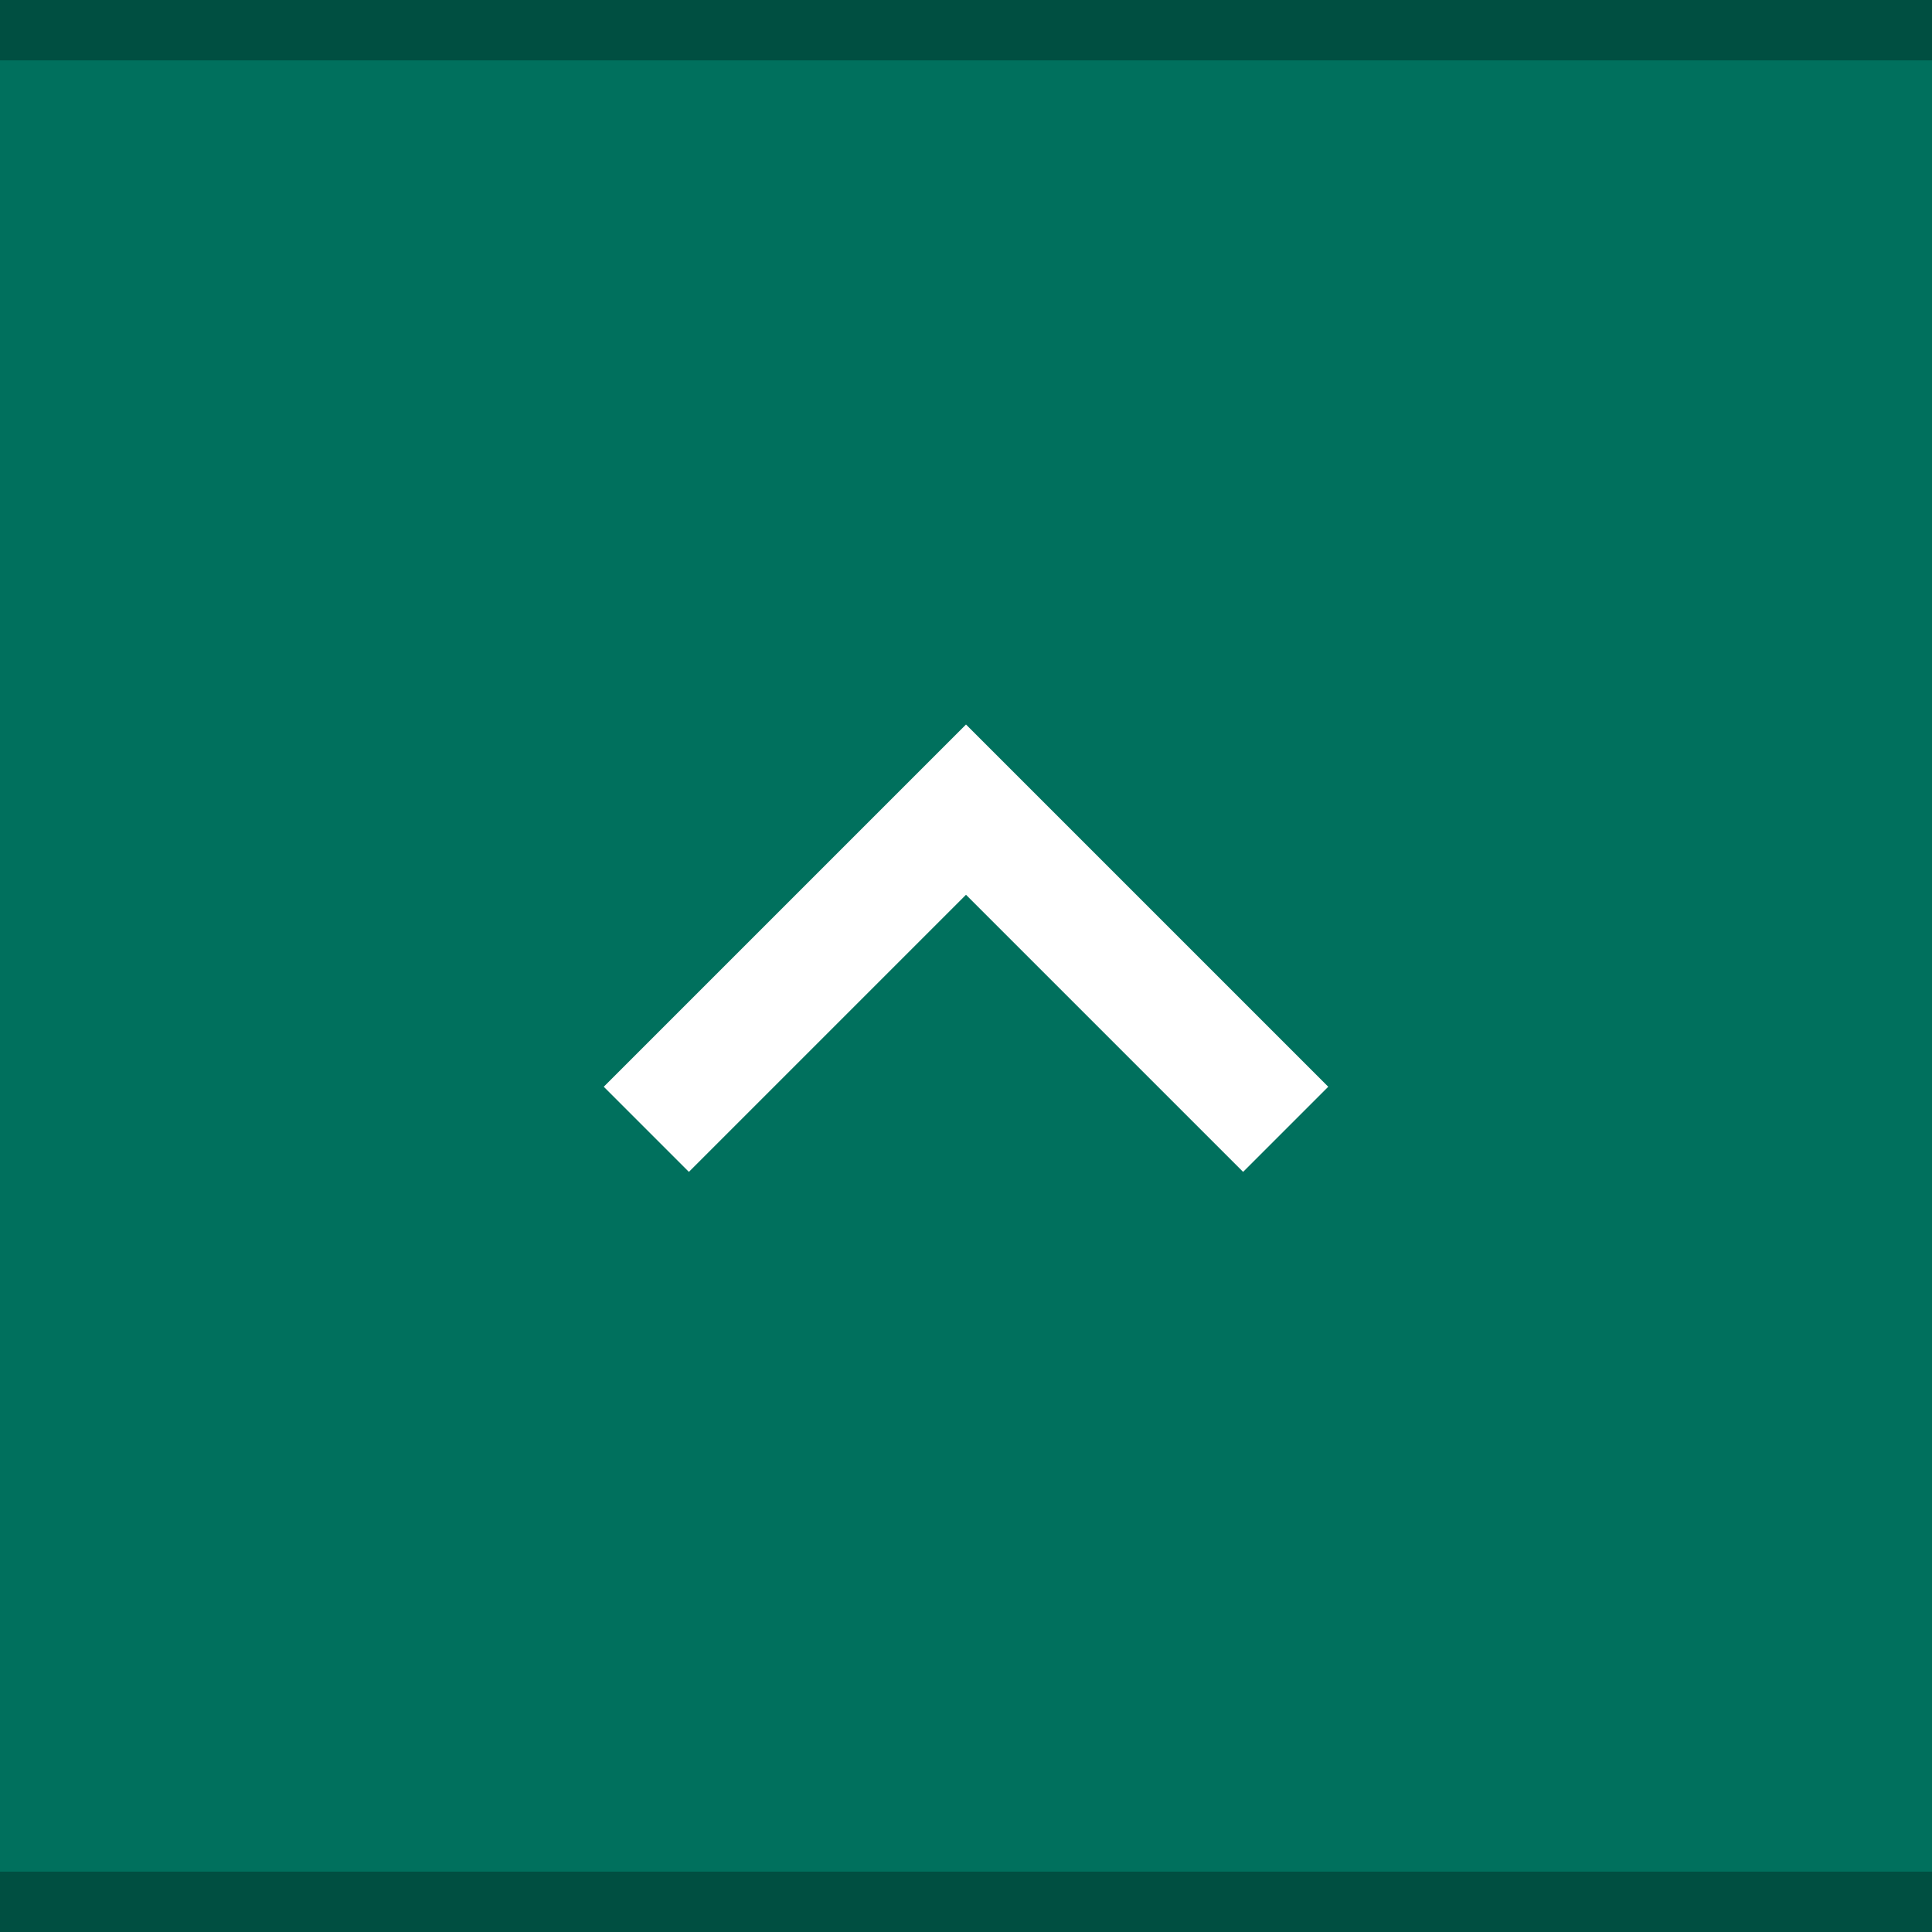
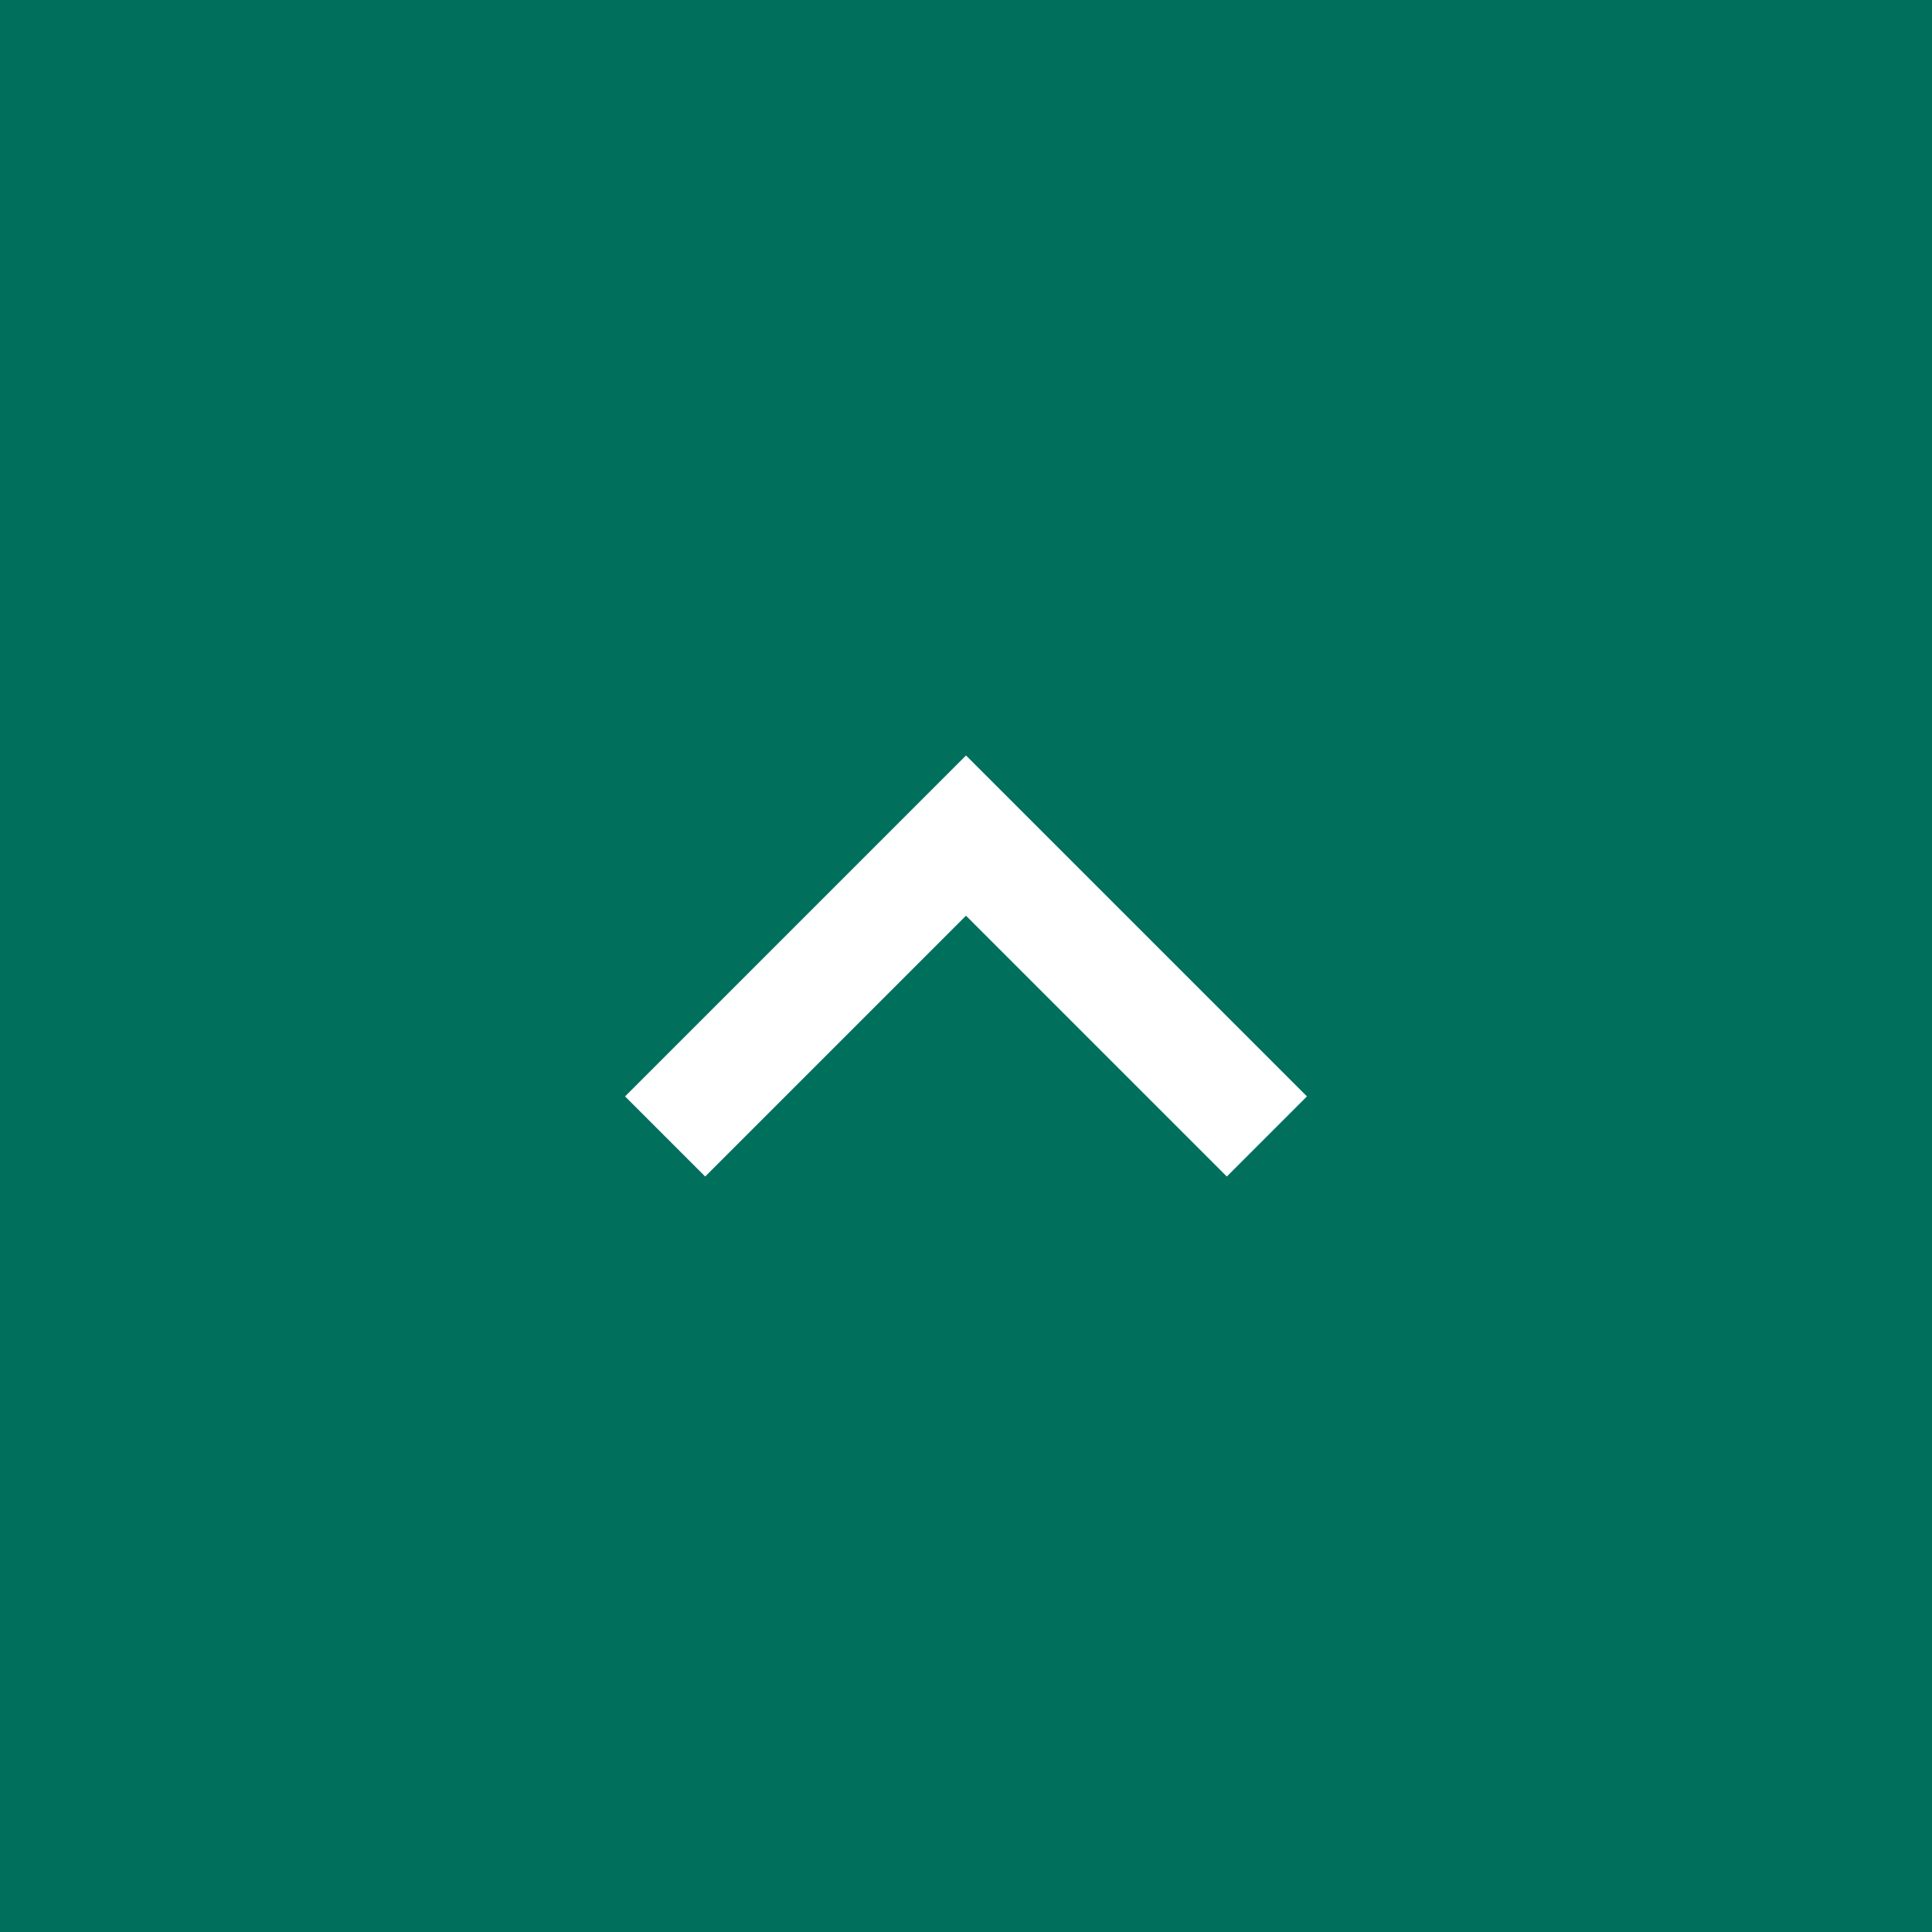
- <svg xmlns="http://www.w3.org/2000/svg" width="32" height="32" viewBox="0 0 32 32" version="1.1" id="svg66">
-   <defs id="defs70" />
-   <rect width="32" height="32" fill="#D6D6D6" id="rect56" style="fill:#00705d;fill-opacity:1" />
-   <path d="M 10,18 11.41,19.41 16,14.82 20.59,19.41 22,18 16,12 Z" id="path62" style="fill:#ffffff;fill-opacity:1" />
-   <rect width="32" height="1" fill="#FFFFFF" fill-opacity="0.4" id="rect166" style="opacity:0.3;fill:#000000;fill-opacity:1" x="0" y="0" />
-   <rect width="32" height="1" fill="#FFFFFF" fill-opacity="0.4" id="rect166-3" style="opacity:0.3;fill:#000000;fill-opacity:1" x="0" y="31" />
+ <svg xmlns="http://www.w3.org/2000/svg" id="svg12" version="1.1" viewBox="0 0 34 34" height="34" width="34">
+   <defs id="defs16" />
+   <rect style="fill:#00705d;fill-opacity:1;stroke-width:1.125" id="rect2" fill="#E0E0E0" height="36" width="36" x="-1" y="-1" />
+   <path d="m 11,19.295 1.41,1.41 4.59,-4.59 4.59,4.59 1.41,-1.41 -6,-6 z" id="path62" style="fill:#ffffff" />
</svg>
